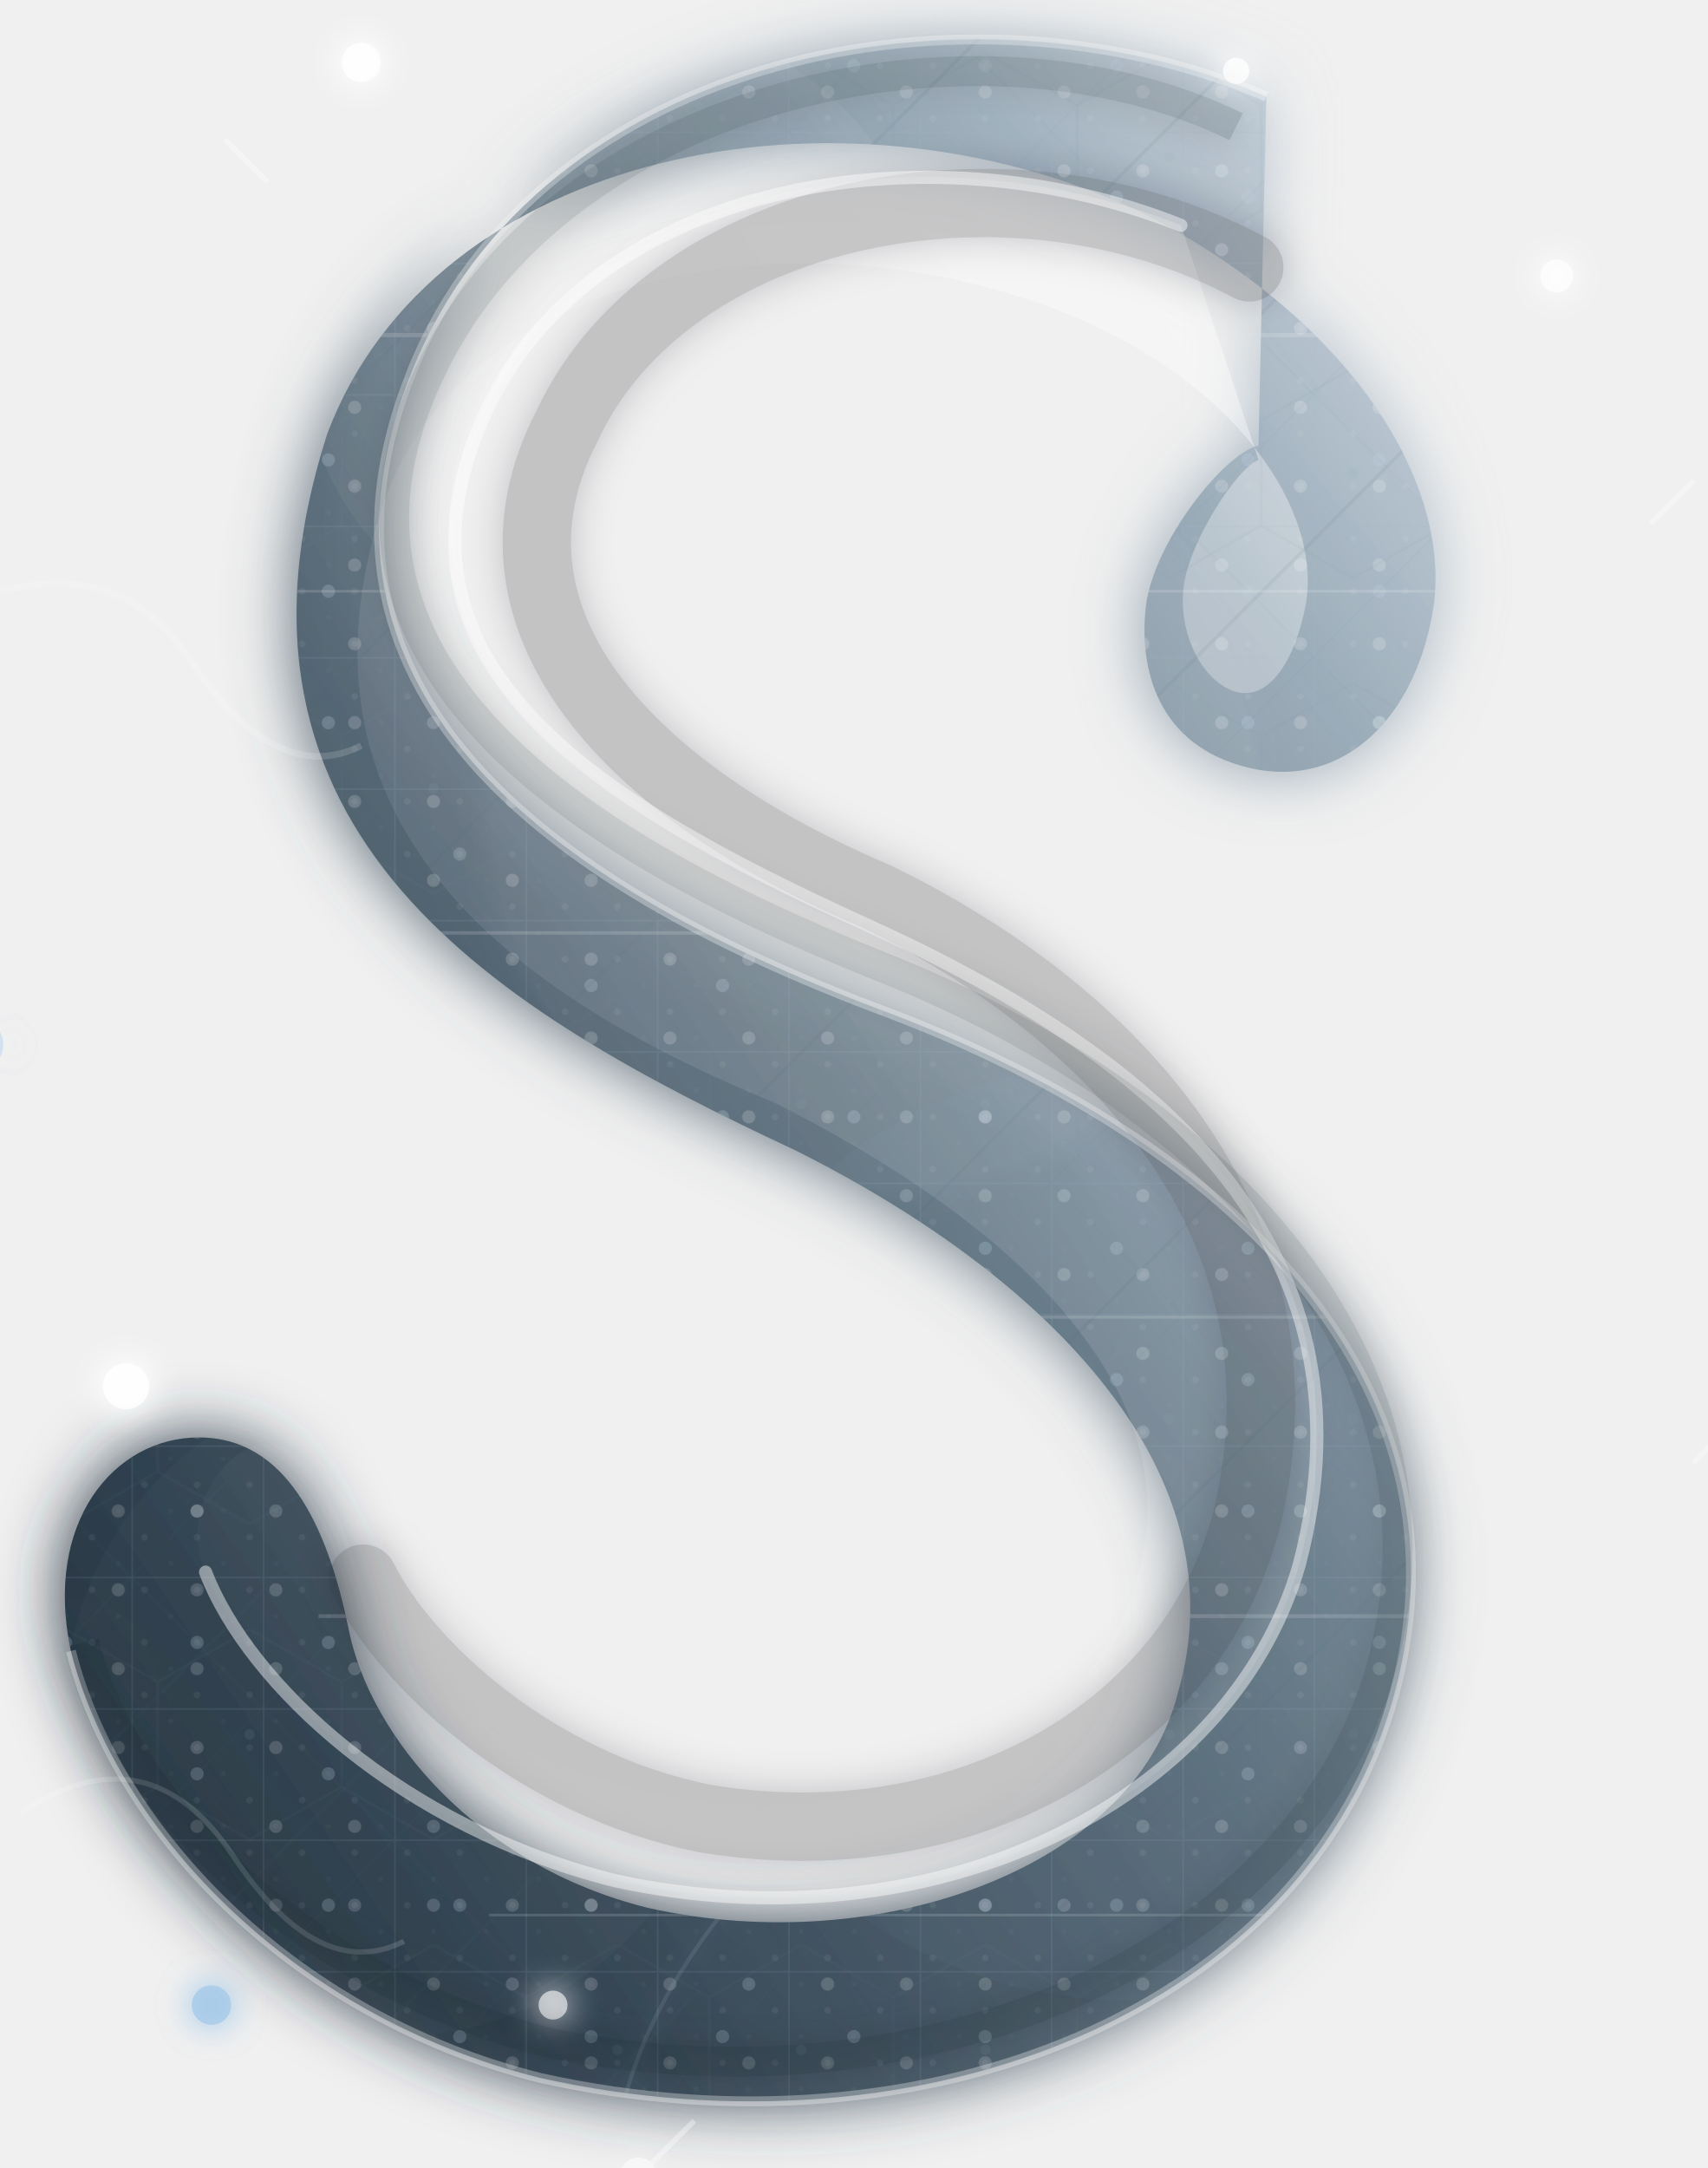
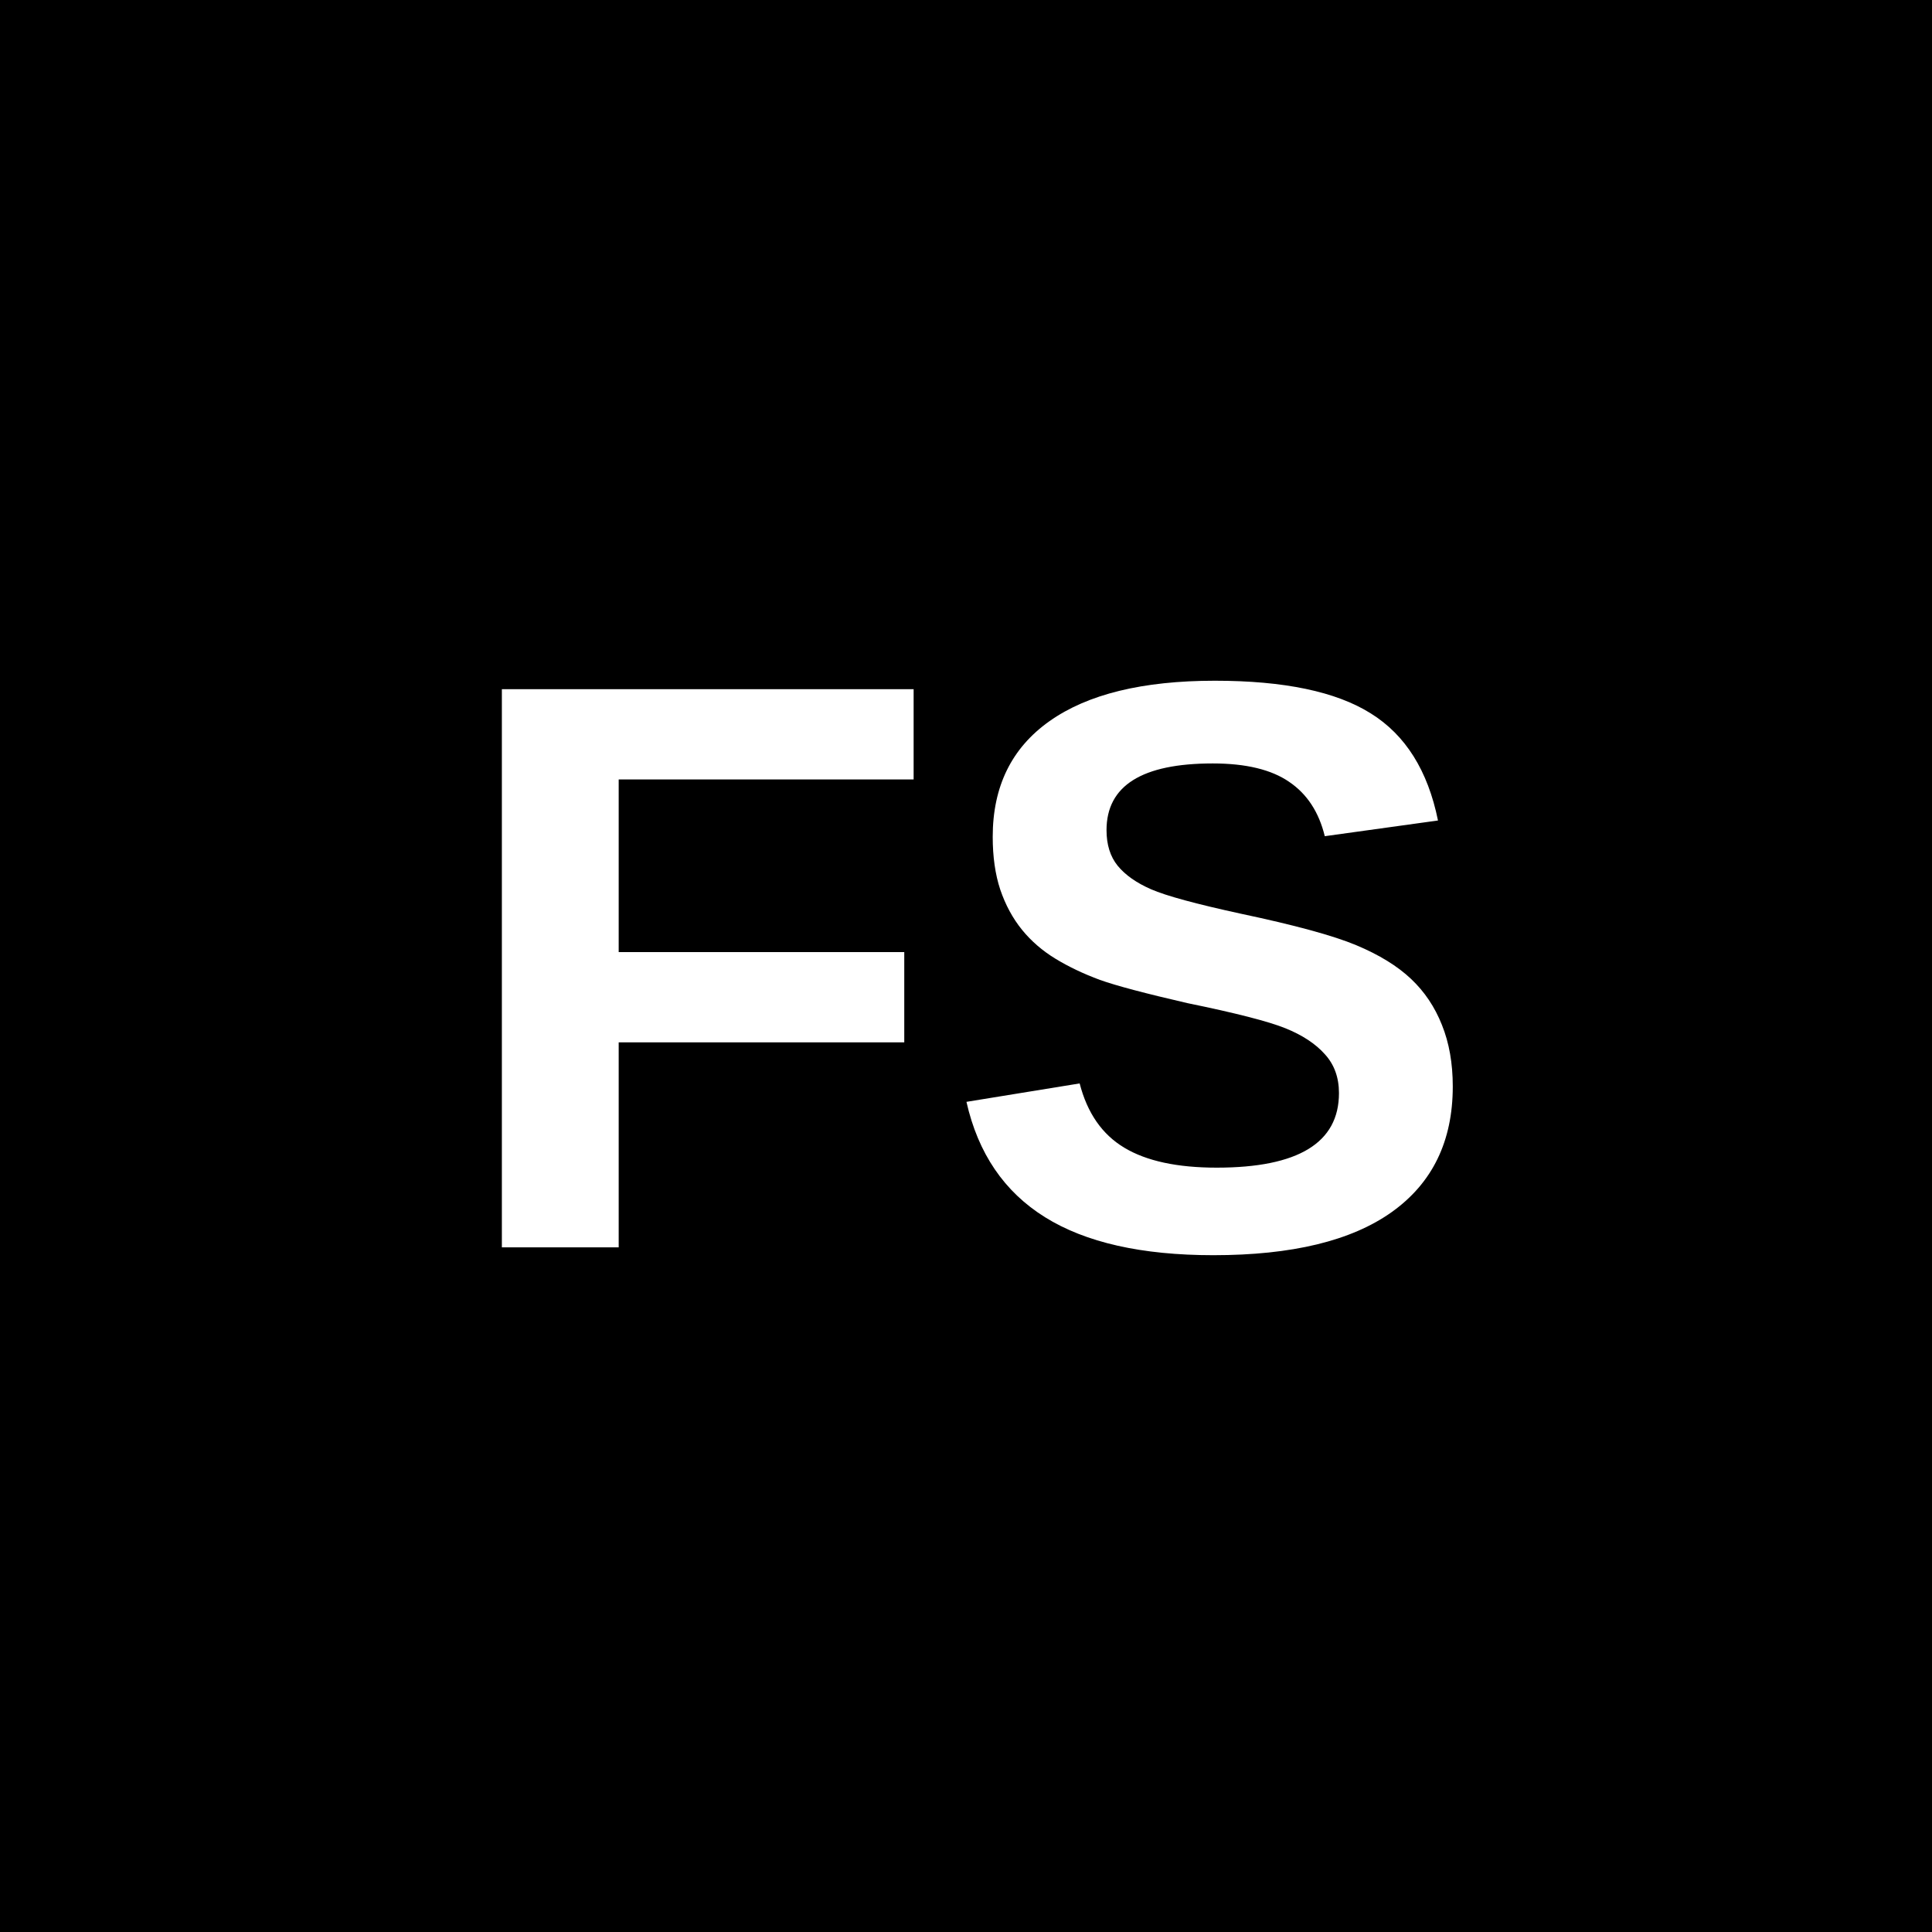
- <svg xmlns="http://www.w3.org/2000/svg" viewBox="60 40 260 330">
-   <defs>
-     <linearGradient id="sGradMain" x1="100%" y1="0%" x2="0%" y2="100%">
-       <stop offset="0%" stop-color="#D8E0E8" />
-       <stop offset="20%" stop-color="#9AABB8" />
-       <stop offset="50%" stop-color="#5A6B78" />
-       <stop offset="80%" stop-color="#2A3A48" />
-       <stop offset="100%" stop-color="#0F1A24" />
-     </linearGradient>
-     <linearGradient id="sHighlight1" x1="100%" y1="0%" x2="0%" y2="100%">
-       <stop offset="0%" stop-color="#FFFFFF" stop-opacity="0.7" />
-       <stop offset="40%" stop-color="#FFFFFF" stop-opacity="0.2" />
-       <stop offset="100%" stop-color="#FFFFFF" stop-opacity="0" />
-     </linearGradient>
-     <linearGradient id="sHighlight2" x1="0%" y1="100%" x2="100%" y2="0%">
-       <stop offset="0%" stop-color="#4A6070" stop-opacity="0.5" />
-       <stop offset="50%" stop-color="#8AA0B0" stop-opacity="0.2" />
-       <stop offset="100%" stop-color="#FFFFFF" stop-opacity="0" />
-     </linearGradient>
-     <linearGradient id="textGrad" x1="0%" y1="0%" x2="100%" y2="100%">
-       <stop offset="0%" stop-color="#D8E0E8" />
-       <stop offset="30%" stop-color="#9AABB8" />
-       <stop offset="70%" stop-color="#5A6B78" />
-       <stop offset="100%" stop-color="#2A3A48" />
-     </linearGradient>
-     <linearGradient id="textGradLight" x1="0%" y1="0%" x2="0%" y2="100%">
-       <stop offset="0%" stop-color="#B8C8D8" />
-       <stop offset="100%" stop-color="#4A5A68" />
-     </linearGradient>
-     <filter id="edgeGlow" x="-20%" y="-20%" width="140%" height="140%">
-       <feGaussianBlur stdDeviation="5" result="blur" />
-       <feMerge>
-         <feMergeNode in="blur" />
-         <feMergeNode in="SourceGraphic" />
-       </feMerge>
-     </filter>
-     <filter id="softGlow" x="-10%" y="-10%" width="120%" height="120%">
-       <feGaussianBlur stdDeviation="3" result="blur" />
-       <feMerge>
-         <feMergeNode in="blur" />
-         <feMergeNode in="SourceGraphic" />
-       </feMerge>
-     </filter>
-     <filter id="particleGlow" x="-50%" y="-50%" width="200%" height="200%">
-       <feGaussianBlur stdDeviation="2.5" result="blur" />
-       <feMerge>
-         <feMergeNode in="blur" />
-         <feMergeNode in="blur" />
-         <feMergeNode in="SourceGraphic" />
-       </feMerge>
-     </filter>
-     <filter id="textGlow" x="-10%" y="-10%" width="120%" height="120%">
-       <feGaussianBlur stdDeviation="2" result="blur" />
-       <feMerge>
-         <feMergeNode in="blur" />
-         <feMergeNode in="SourceGraphic" />
-       </feMerge>
-     </filter>
-     <pattern id="circuitGrid" x="0" y="0" width="20" height="20" patternUnits="userSpaceOnUse">
-       <path d="M 20 0 L 0 0 0 20" fill="none" stroke="#A0B8C8" stroke-width="0.5" opacity="0.12" />
-       <circle cx="10" cy="10" r="1" fill="#C0D4E0" opacity="0.25" />
-     </pattern>
-     <pattern id="dotMatrix" x="0" y="0" width="12" height="12" patternUnits="userSpaceOnUse">
-       <circle cx="6" cy="6" r="1" fill="#FFFFFF" opacity="0.18" />
-     </pattern>
-     <pattern id="techStripes" x="0" y="0" width="30" height="30" patternUnits="userSpaceOnUse" patternTransform="rotate(45)">
-       <line x1="0" y1="0" x2="0" y2="30" stroke="#3A5A6A" stroke-width="1" opacity="0.08" />
-     </pattern>
-     <pattern id="hexGrid" x="0" y="0" width="28" height="48" patternUnits="userSpaceOnUse">
-       <path d="M 14 0 L 28 8 L 28 24 L 14 32 L 0 24 L 0 8 Z" fill="none" stroke="#6A8A9A" stroke-width="0.4" opacity="0.08" />
-       <circle cx="14" cy="16" r="0.8" fill="#8AA8B8" opacity="0.15" />
-     </pattern>
-     <pattern id="crossLines" x="0" y="0" width="40" height="40" patternUnits="userSpaceOnUse">
-       <line x1="0" y1="0" x2="40" y2="40" stroke="#5A7A8A" stroke-width="0.3" opacity="0.06" />
-       <line x1="40" y1="0" x2="0" y2="40" stroke="#5A7A8A" stroke-width="0.3" opacity="0.06" />
-     </pattern>
-     <pattern id="microDots" x="0" y="0" width="8" height="8" patternUnits="userSpaceOnUse">
-       <circle cx="2" cy="2" r="0.5" fill="#FFFFFF" opacity="0.12" />
-       <circle cx="6" cy="6" r="0.4" fill="#A0C0D0" opacity="0.08" />
-     </pattern>
-     <filter id="innerGlow" x="-20%" y="-20%" width="140%" height="140%">
-       <feGaussianBlur stdDeviation="1.5" result="blur" />
-       <feComposite in="SourceGraphic" in2="blur" operator="arithmetic" k1="0" k2="1" k3="1" k4="0" />
-     </filter>
-     <clipPath id="sClip">
-       <path d="         M 252.8 54.7         C 207.3 35.2, 142.3 48.2, 122.8 96.3         C 103.3 144.4, 142.3 174.3, 194.3 193.8         C 246.3 213.3, 285.3 249.7, 272.3 297.8         C 259.3 345.9, 200.8 369.3, 142.3 356.3         C 103.3 346.6, 77.3 317.3, 70.8 291.3         C 66.6 271.8, 77.3 258.8, 90.3 258.8         C 103.3 258.8, 109.8 271.8, 113.1 288.1         C 116.4 304.4, 132.6 323.9, 158.6 330.4         C 194.3 338.4, 232.8 323.9, 239.3 297.8         C 249.1 264.5, 220.1 234.6, 181.1 215.1         C 135.6 193.8, 90.3 167.1, 109.8 106.1         C 126.1 62.7, 187.8 50.8, 233.3 72.1         C 264.5 87.7, 280.8 112.4, 278.3 132.0         C 275.8 149.2, 264.5 160.2, 250.3 156.9         C 236.1 153.6, 233.3 141.6, 234.5 132.0         C 235.8 122.4, 246.3 109.1, 251.6 107.8         Z       " />
-     </clipPath>
-   </defs>
-   <path d="     M 252.8 54.7     C 207.3 35.2, 142.3 48.2, 122.8 96.3     C 103.3 144.4, 142.3 174.3, 194.3 193.8     C 246.3 213.3, 285.3 249.7, 272.3 297.8     C 259.3 345.9, 200.8 369.3, 142.3 356.3     C 103.3 346.6, 77.3 317.3, 70.8 291.3     C 66.6 271.8, 77.3 258.8, 90.3 258.8     C 103.3 258.8, 109.8 271.8, 113.1 288.1     C 116.4 304.4, 132.6 323.9, 158.6 330.4     C 194.3 338.4, 232.8 323.9, 239.3 297.8     C 249.1 264.5, 220.1 234.6, 181.1 215.1     C 135.6 193.8, 90.3 167.1, 109.8 106.1     C 126.1 62.7, 187.8 50.8, 233.3 72.1     C 264.5 87.7, 280.8 112.4, 278.3 132.0     C 275.8 149.2, 264.5 160.2, 250.3 156.9     C 236.1 153.6, 233.3 141.6, 234.5 132.0     C 235.8 122.4, 246.3 109.1, 251.6 107.8     Z   " fill="url(#sGradMain)" filter="url(#edgeGlow)" />
-   <path d="     M 239.8 74.3     C 200.8 58.7, 148.8 67.8, 133.3 104.2     C 117.8 140.6, 148.8 161.2, 191.8 180.7     C 234.8 200.2, 270.8 228.8, 257.8 278.2     C 247.3 314.6, 201.8 336.7, 153.8 326.3     C 121.3 318.3, 97.8 296.3, 91.3 279.3     C 87.1 270.3, 94.3 259.8, 100.8 259.8     C 107.3 259.8, 112.3 270.3, 114.8 281.3     C 120.0 296.3, 139.5 309.3, 161.5 313.3     C 194.3 319.8, 226.3 303.8, 232.8 281.3     C 242.6 251.3, 212.8 225.3, 177.8 207.8     C 137.6 191.3, 102.5 165.2, 118.3 116.8     C 131.3 79.8, 183.3 72.1, 222.3 87.7     C 248.3 98.2, 261.3 117.7, 258.8 132.0     C 256.9 141.9, 252.3 147.4, 247.1 144.9     C 241.9 142.4, 239.1 134.6, 240.4 128.2     C 241.6 121.8, 248.3 111.3, 251.6 110.0     Z   " fill="url(#sHighlight1)" opacity="0.65" />
-   <path d="     M 250.2 80.7     C 213.8 61.2, 161.8 71.6, 146.3 104.9     C 130.8 134.9, 156.8 160.9, 193.3 176.4     C 228.3 193.3, 260.8 225.8, 249.8 271.3     C 241.3 303.8, 206.3 323.3, 167.3 316.8     C 141.3 311.6, 121.8 293.3, 115.3 280.3   " fill="none" stroke="#081018" stroke-width="10.4" stroke-linecap="round" filter="url(#softGlow)" opacity="0.2" />
-   <g clip-path="url(#sClip)">
-     <rect x="50" y="26" width="312" height="364" fill="url(#circuitGrid)" />
-     <rect x="50" y="26" width="312" height="364" fill="url(#dotMatrix)" />
-     <rect x="50" y="26" width="312" height="364" fill="url(#techStripes)" />
-     <rect x="50" y="26" width="312" height="364" fill="url(#sHighlight2)" opacity="0.4" />
-     <rect x="50" y="26" width="312" height="364" fill="url(#hexGrid)" opacity="0.7" />
-     <rect x="50" y="26" width="312" height="364" fill="url(#crossLines)" opacity="0.6" />
-     <rect x="50" y="26" width="312" height="364" fill="url(#microDots)" opacity="0.5" />
-     <g opacity="0.15">
-       <line x1="89" y1="91" x2="338" y2="91" stroke="#FFFFFF" stroke-width="0.65" />
-       <line x1="76" y1="130" x2="325" y2="130" stroke="#FFFFFF" stroke-width="0.39" />
-       <line x1="69.5" y1="182" x2="331.5" y2="182" stroke="#FFFFFF" stroke-width="0.52" />
-       <line x1="82.5" y1="240.5" x2="344.5" y2="240.5" stroke="#FFFFFF" stroke-width="0.455" />
-       <line x1="108.5" y1="286" x2="351" y2="286" stroke="#FFFFFF" stroke-width="0.585" />
-       <line x1="134.5" y1="331.5" x2="325" y2="331.5" stroke="#FFFFFF" stroke-width="0.39" />
-     </g>
-     <g opacity="0.12" filter="url(#innerGlow)">
-       <path d="M 150 100 Q 200 120, 220 160" fill="none" stroke="#C0D8E8" stroke-width="1" />
-       <path d="M 280 200 Q 320 240, 300 300" fill="none" stroke="#C0D8E8" stroke-width="0.8" />
-       <path d="M 180 320 Q 140 360, 160 400" fill="none" stroke="#C0D8E8" stroke-width="0.6" />
-     </g>
-     <circle cx="193" cy="162.5" r="58.5" fill="#FFFFFF" opacity="0.04" filter="url(#particleGlow)" />
-     <circle cx="232" cy="273" r="71.5" fill="#A0D0FF" opacity="0.03" />
-     <circle cx="154" cy="91" r="48.75" fill="#FFFFFF" opacity="0.05" />
-     <circle cx="280" cy="200" r="40" fill="#80B0D0" opacity="0.03" filter="url(#particleGlow)" />
-     <circle cx="120" cy="300" r="50" fill="#FFFFFF" opacity="0.02" />
-   </g>
-   <g filter="url(#particleGlow)">
-     <circle cx="115.0" cy="49.5" r="3" fill="#FFFFFF" opacity="0.8">
-       <animate attributeName="opacity" values="0.8;0.2;0.8" dur="2.1s" repeatCount="indefinite" />
-       <animate attributeName="r" values="3;5;3" dur="2.1s" repeatCount="indefinite" />
-     </circle>
-     <circle cx="297.0" cy="82.0" r="2.5" fill="#FFFFFF" opacity="0.7">
-       <animate attributeName="opacity" values="0.4;0.9;0.4" dur="1.8s" repeatCount="indefinite" />
-     </circle>
-     <circle cx="56.5" cy="199.0" r="4" fill="#C0D8F0" opacity="0.6">
-       <animate attributeName="opacity" values="0.6;0.1;0.6" dur="2.5s" repeatCount="indefinite" />
-       <animate attributeName="r" values="4;7;4" dur="2.5s" repeatCount="indefinite" />
-     </circle>
-     <circle cx="79.2" cy="251.0" r="3.5" fill="#FFFFFF" opacity="0.85">
-       <animate attributeName="opacity" values="0.85;0.25;0.85" dur="1.9s" repeatCount="indefinite" />
-     </circle>
-     <circle cx="157.2" cy="371.2" r="2.8" fill="#FFFFFF" opacity="0.5">
-       <animate attributeName="opacity" values="0.5;0.1;0.5" dur="3s" repeatCount="indefinite" />
-     </circle>
-     <circle cx="92.2" cy="345.2" r="3" fill="#A0C8E8" opacity="0.7">
-       <animate attributeName="opacity" values="0.7;0.2;0.7" dur="2.2s" repeatCount="indefinite" />
-     </circle>
-     <circle cx="248.2" cy="50.8" r="2" fill="#FFFFFF" opacity="0.8">
-       <animate attributeName="cy" values="50.8;44.3;50.8" dur="3s" repeatCount="indefinite" />
-     </circle>
-     <circle cx="144.2" cy="345.2" r="2.2" fill="#FFFFFF" opacity="0.6">
-       <animate attributeName="cx" values="144.2;150.7;144.2" dur="2.7s" repeatCount="indefinite" />
-     </circle>
-   </g>
-   <g opacity="0.35">
-     <line x1="100.7" y1="67.7" x2="94.2" y2="61.2" stroke="#FFFFFF" stroke-width="0.8" />
-     <line x1="311.3" y1="119.7" x2="317.8" y2="113.2" stroke="#FFFFFF" stroke-width="0.8" />
-     <line x1="317.8" y1="262.7" x2="324.3" y2="256.2" stroke="#FFFFFF" stroke-width="0.8" />
-     <line x1="165.7" y1="362.8" x2="159.2" y2="369.3" stroke="#FFFFFF" stroke-width="0.8" />
-   </g>
-   <g opacity="0.15">
-     <path d="M 50.0 134.0 Q 76.0 121.0, 89.0 140.5 T 115.0 153.5" fill="none" stroke="#FFFFFF" stroke-width="1" />
-     <path d="M 336.0 186.0 Q 355.5 173.0, 362.0 192.5 T 375.0 205.5" fill="none" stroke="#FFFFFF" stroke-width="1" />
-     <path d="M 63.0 316.0 Q 82.5 303.0, 95.5 322.5 T 121.5 335.5" fill="none" stroke="#FFFFFF" stroke-width="0.8" />
-   </g>
-   <path d="     M 252.8 54.7     C 207.3 35.2, 142.3 48.2, 122.8 96.3     C 103.3 144.4, 142.3 174.3, 194.3 193.8     C 246.3 213.3, 285.3 249.7, 272.3 297.8     C 259.3 345.9, 200.8 369.3, 142.3 356.3     C 103.3 346.6, 77.3 317.3, 70.8 291.3   " fill="none" stroke="#FFFFFF" stroke-width="1.5" opacity="0.35" filter="url(#edgeGlow)" />
-   <path d="     M 239.8 74.3     C 200.8 58.7, 148.8 67.8, 133.3 104.2     C 117.8 140.6, 148.8 161.2, 191.8 180.7     C 234.8 200.2, 270.8 228.8, 257.8 278.2     C 247.3 314.6, 201.8 336.7, 153.8 326.3     C 121.3 318.3, 97.8 296.3, 91.3 279.3   " fill="none" stroke="#FFFFFF" stroke-width="2" opacity="0.45" stroke-linecap="round" />
-   <path d="     M 248.2 59.3     C 209.2 40.1, 144.2 53.7, 124.7 98.3     C 106.2 140.2, 145.2 167.7, 194.3 187.2     C 243.3 206.7, 283.3 245.7, 270.3 293.8     C 258.3 336.7, 202.3 362.7, 143.8 351.0     C 105.5 341.3, 78.5 313.8, 72.8 290.0   " fill="none" stroke="#050A10" stroke-width="4.55" opacity="0.15" filter="url(#softGlow)" />
-   <g>
-     <circle r="2" fill="#FFFFFF" filter="url(#particleGlow)">
-       <animateMotion dur="4s" repeatCount="indefinite" path="         M 252.8 54.7         C 207.3 35.2, 142.3 48.2, 122.8 96.3         C 103.3 144.4, 142.3 174.3, 194.3 193.8         C 246.3 213.3, 285.3 249.7, 272.3 297.8         C 259.3 345.9, 200.8 369.3, 142.3 356.3         C 103.3 346.6, 77.3 317.3, 70.8 291.3       " />
-     </circle>
-     <circle r="1.5" fill="#80B0D0" opacity="0.8">
-       <animateMotion dur="5s" repeatCount="indefinite" begin="1.5s" path="         M 252.8 54.7         C 207.3 35.2, 142.3 48.2, 122.8 96.3         C 103.3 144.4, 142.3 174.3, 194.3 193.8         C 246.3 213.3, 285.3 249.7, 272.3 297.8         C 259.3 345.9, 200.8 369.3, 142.3 356.3         C 103.3 346.6, 77.3 317.3, 70.8 291.3       " />
-     </circle>
-     <circle r="2.2" fill="#FFFFFF" opacity="0.55">
-       <animateMotion dur="3.5s" repeatCount="indefinite" begin="3s" path="         M 252.8 54.7         C 207.3 35.2, 142.3 48.2, 122.8 96.3         C 103.3 144.4, 142.3 174.3, 194.3 193.8         C 246.3 213.3, 285.3 249.7, 272.3 297.8         C 259.3 345.9, 200.8 369.3, 142.3 356.3         C 103.3 346.6, 77.3 317.3, 70.8 291.3       " />
-     </circle>
-   </g>
+ <svg xmlns="http://www.w3.org/2000/svg" viewBox="0 0 100 100" width="100" height="100">
+   <rect width="100" height="100" fill="#000000" />
+   <text x="50" y="50" font-family="Arial, Helvetica, sans-serif" font-size="42" font-weight="bold" fill="#ffffff" text-anchor="middle" dominant-baseline="central">
+     FS
+   </text>
</svg>
